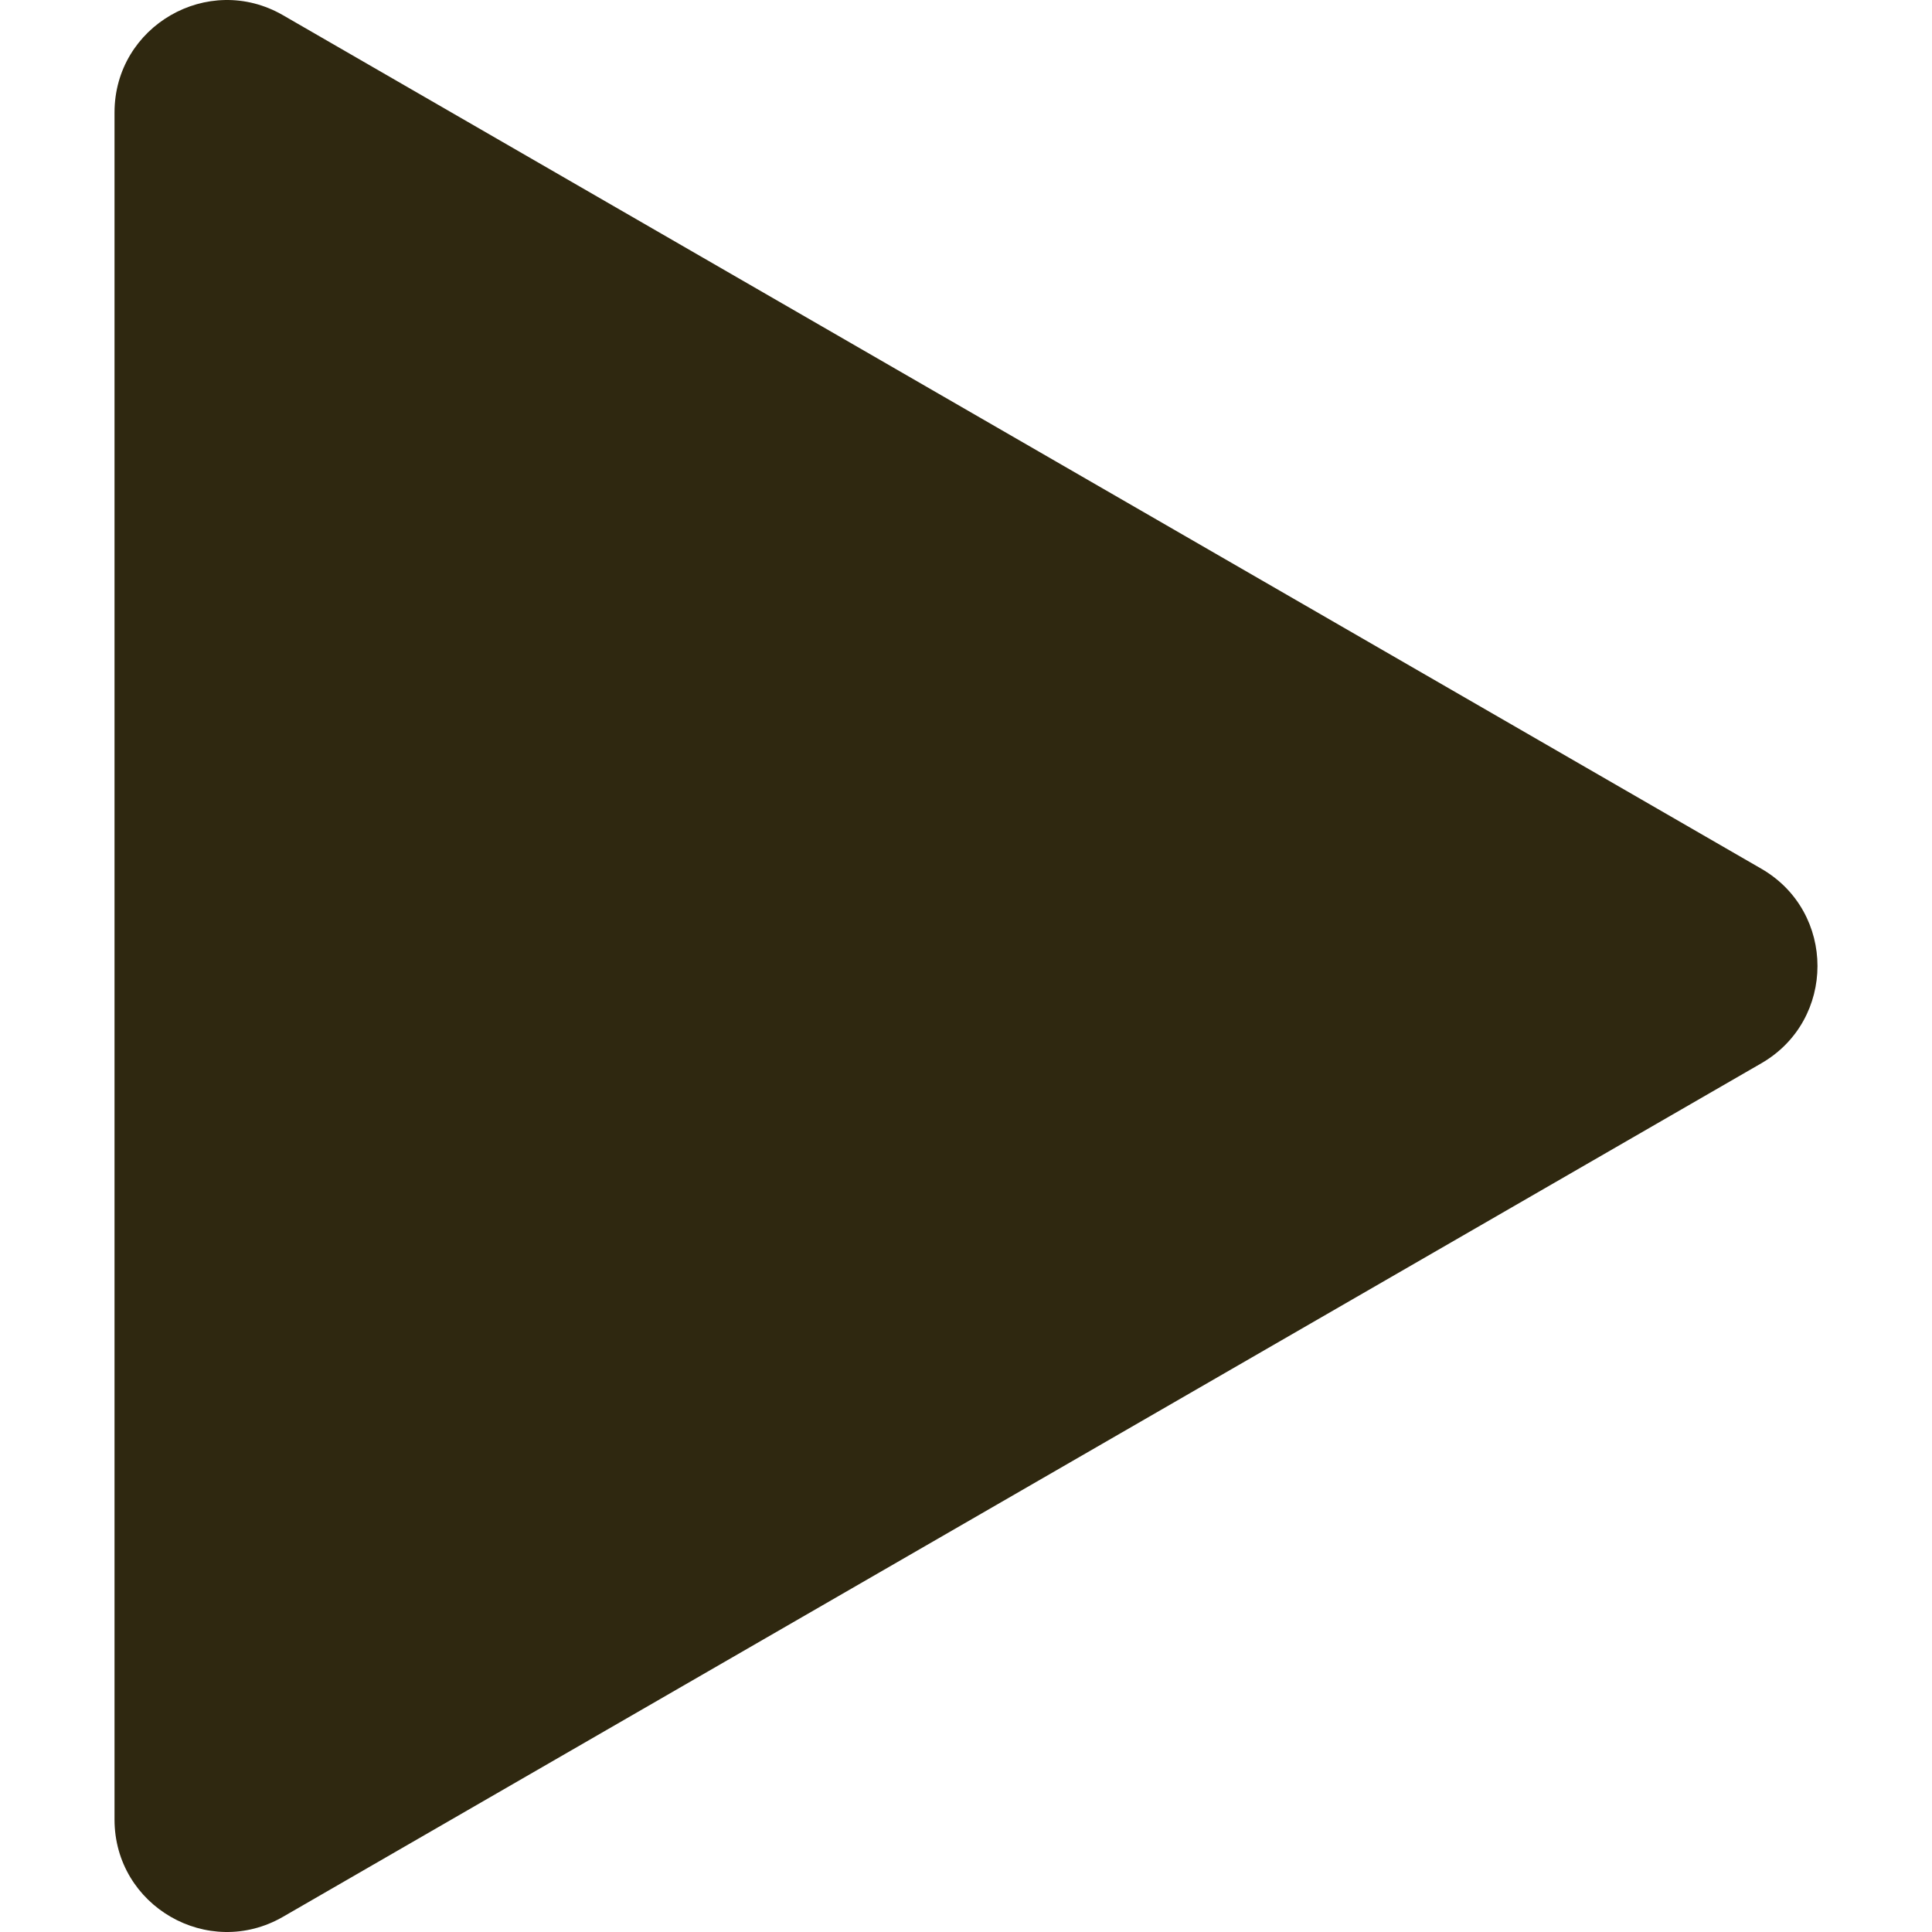
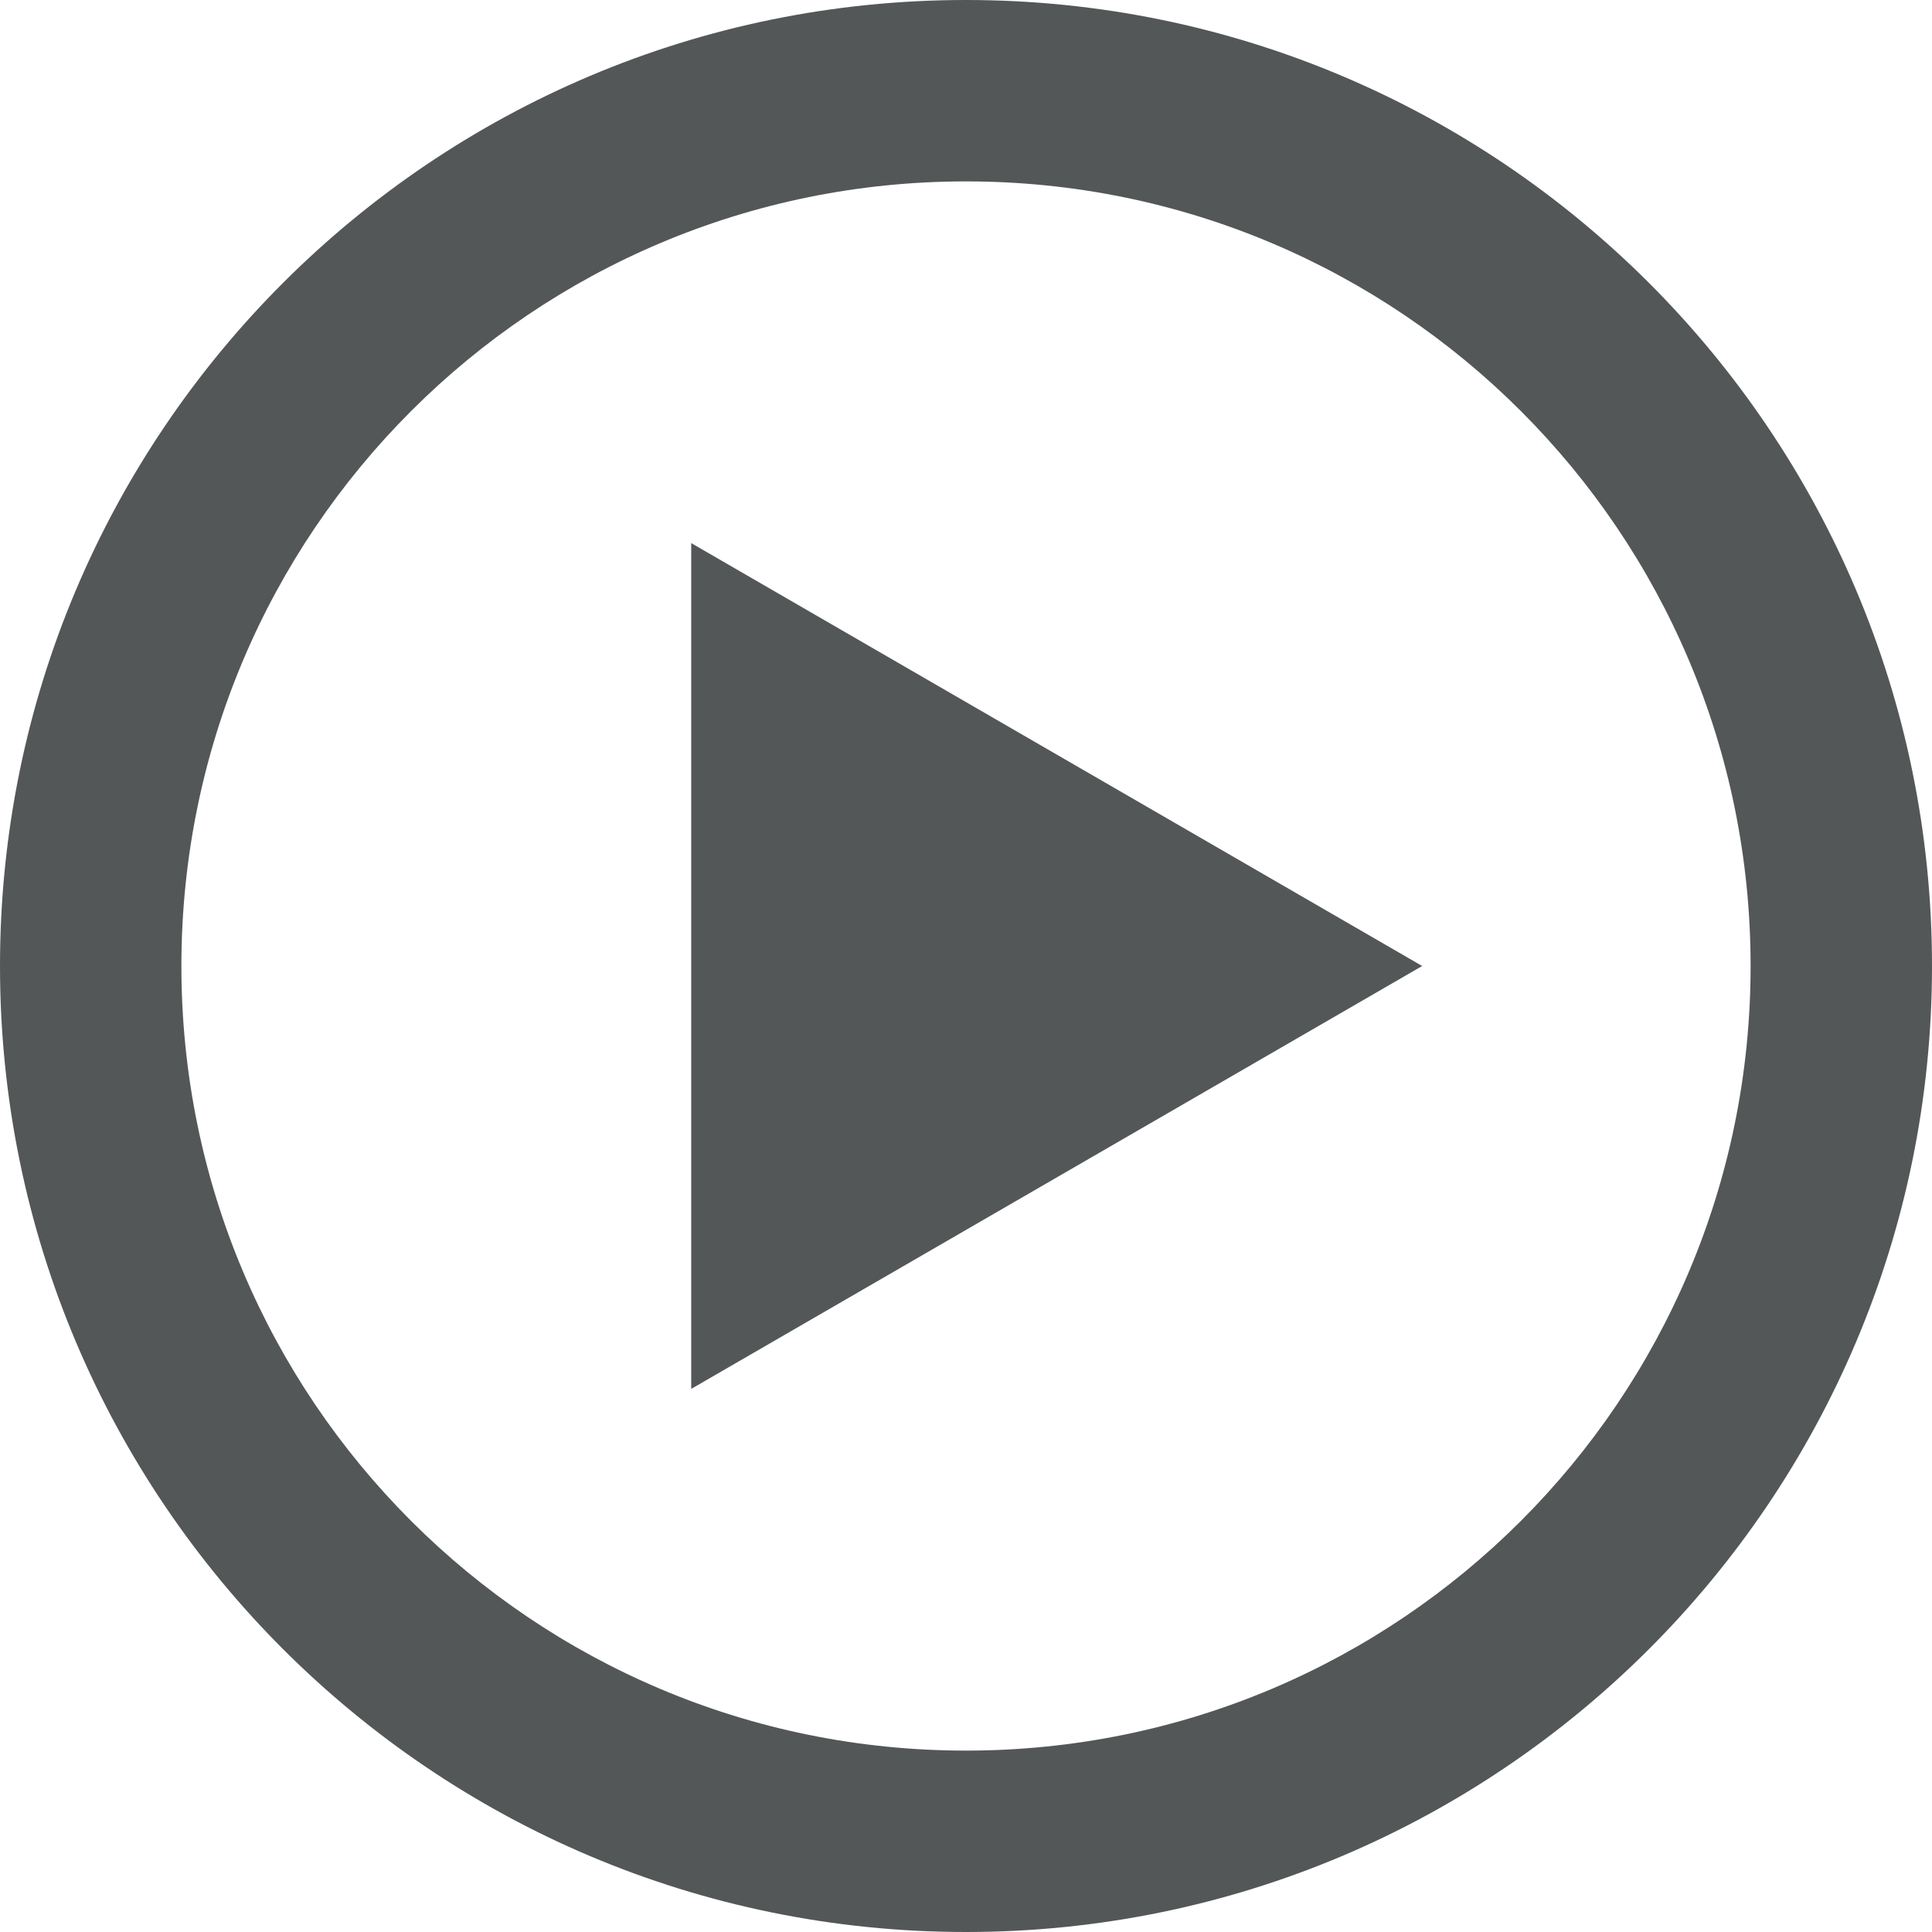
- <svg xmlns="http://www.w3.org/2000/svg" version="1.1" id="_x31_0" x="0px" y="0px" viewBox="0 0 512 512" style="width: 256px; height: 256px; opacity: 1;" xml:space="preserve">
-   <style type="text/css">
- 	.st0{fill:#374149;}
- </style>
-   <g>
-     <path class="st0" d="M466.767,230.219L75.001,4.033C55.157-7.426,30.349,6.899,30.349,29.817v452.37   c0,22.918,24.808,37.239,44.653,25.781l391.766-226.183C486.613,270.325,486.613,241.678,466.767,230.219z" style="fill: rgb(47, 40, 16);" />
-   </g>
+ <svg xmlns="http://www.w3.org/2000/svg" id="_レイヤー_1" data-name="レイヤー 1" viewBox="0 0 18 18">
+   <defs>
+     <style>
+       .cls-1 {
+         fill: #535757;
+       }
+     </style>
+   </defs>
+   <path class="cls-1" d="m9,0C4.03,0,0,4.03,0,9s4.03,9,9,9,9-4.03,9-9S13.97,0,9,0Zm0,16.31c-4.04,0-7.31-3.27-7.31-7.31S4.96,1.69,9,1.69s7.31,3.27,7.31,7.31-3.27,7.31-7.31,7.31Z" />
+   <polygon class="cls-1" points="6.44 5.06 13.25 9 6.44 12.94 6.44 5.06" />
</svg>
